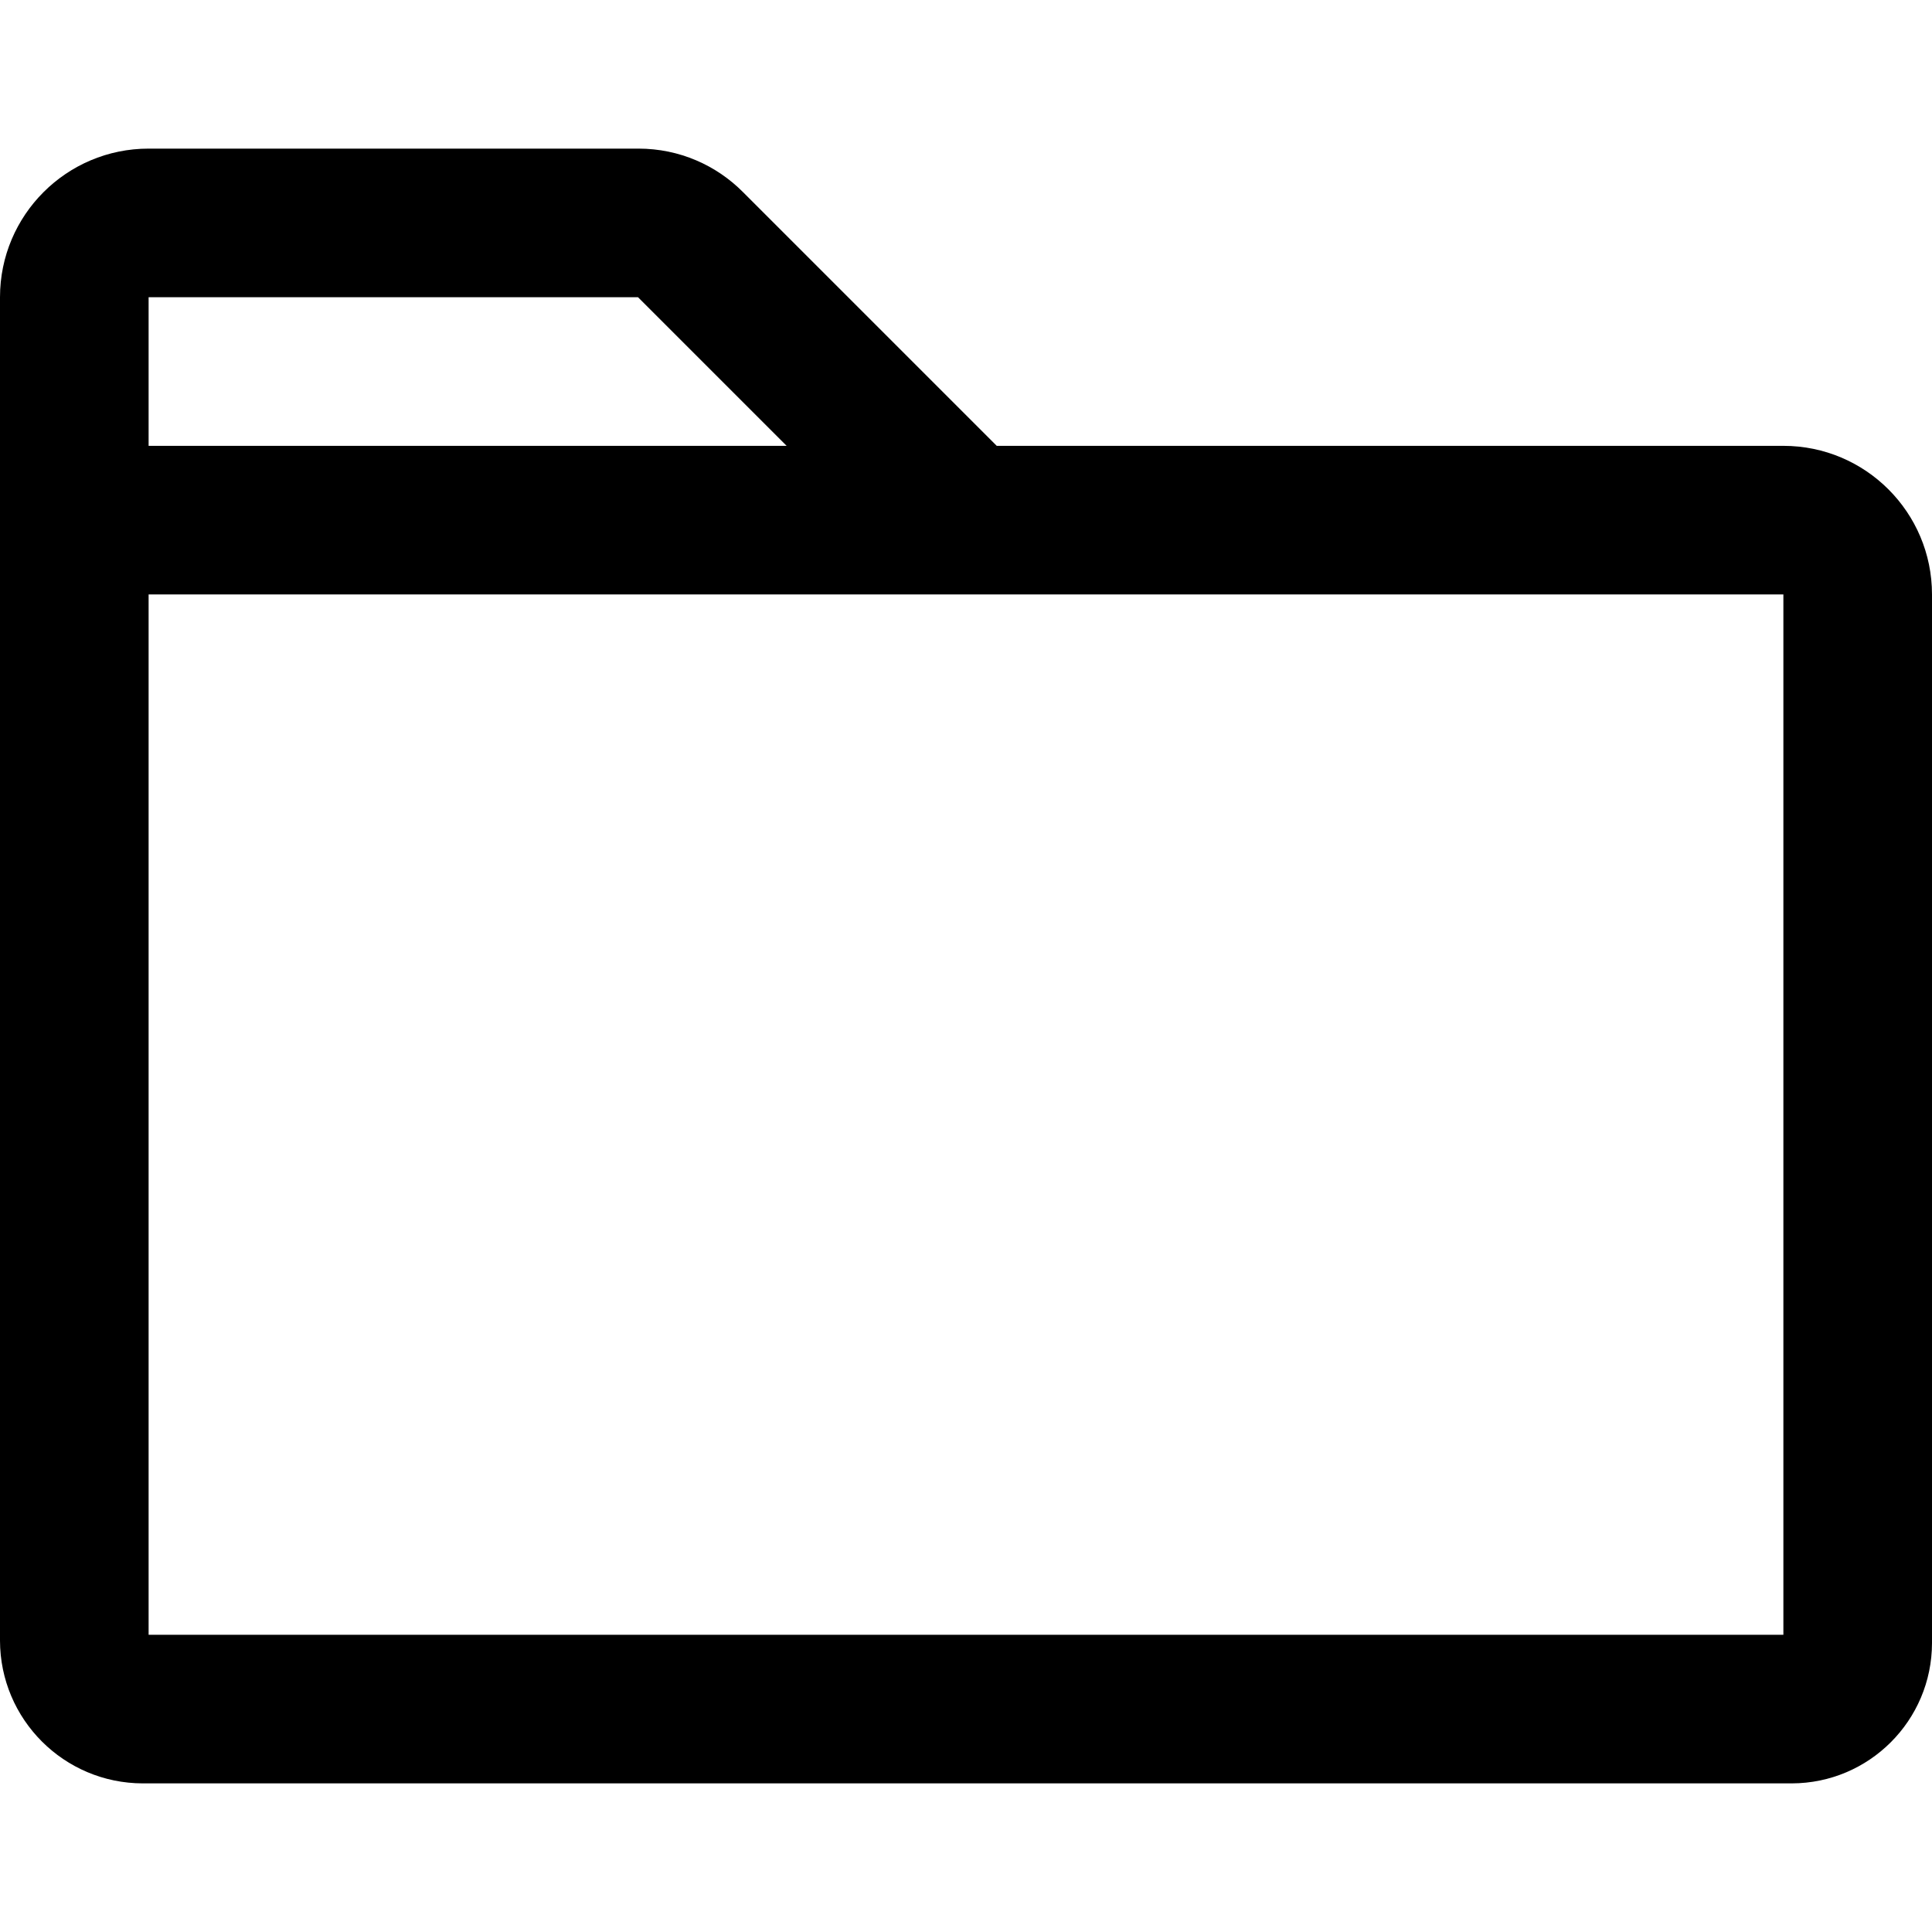
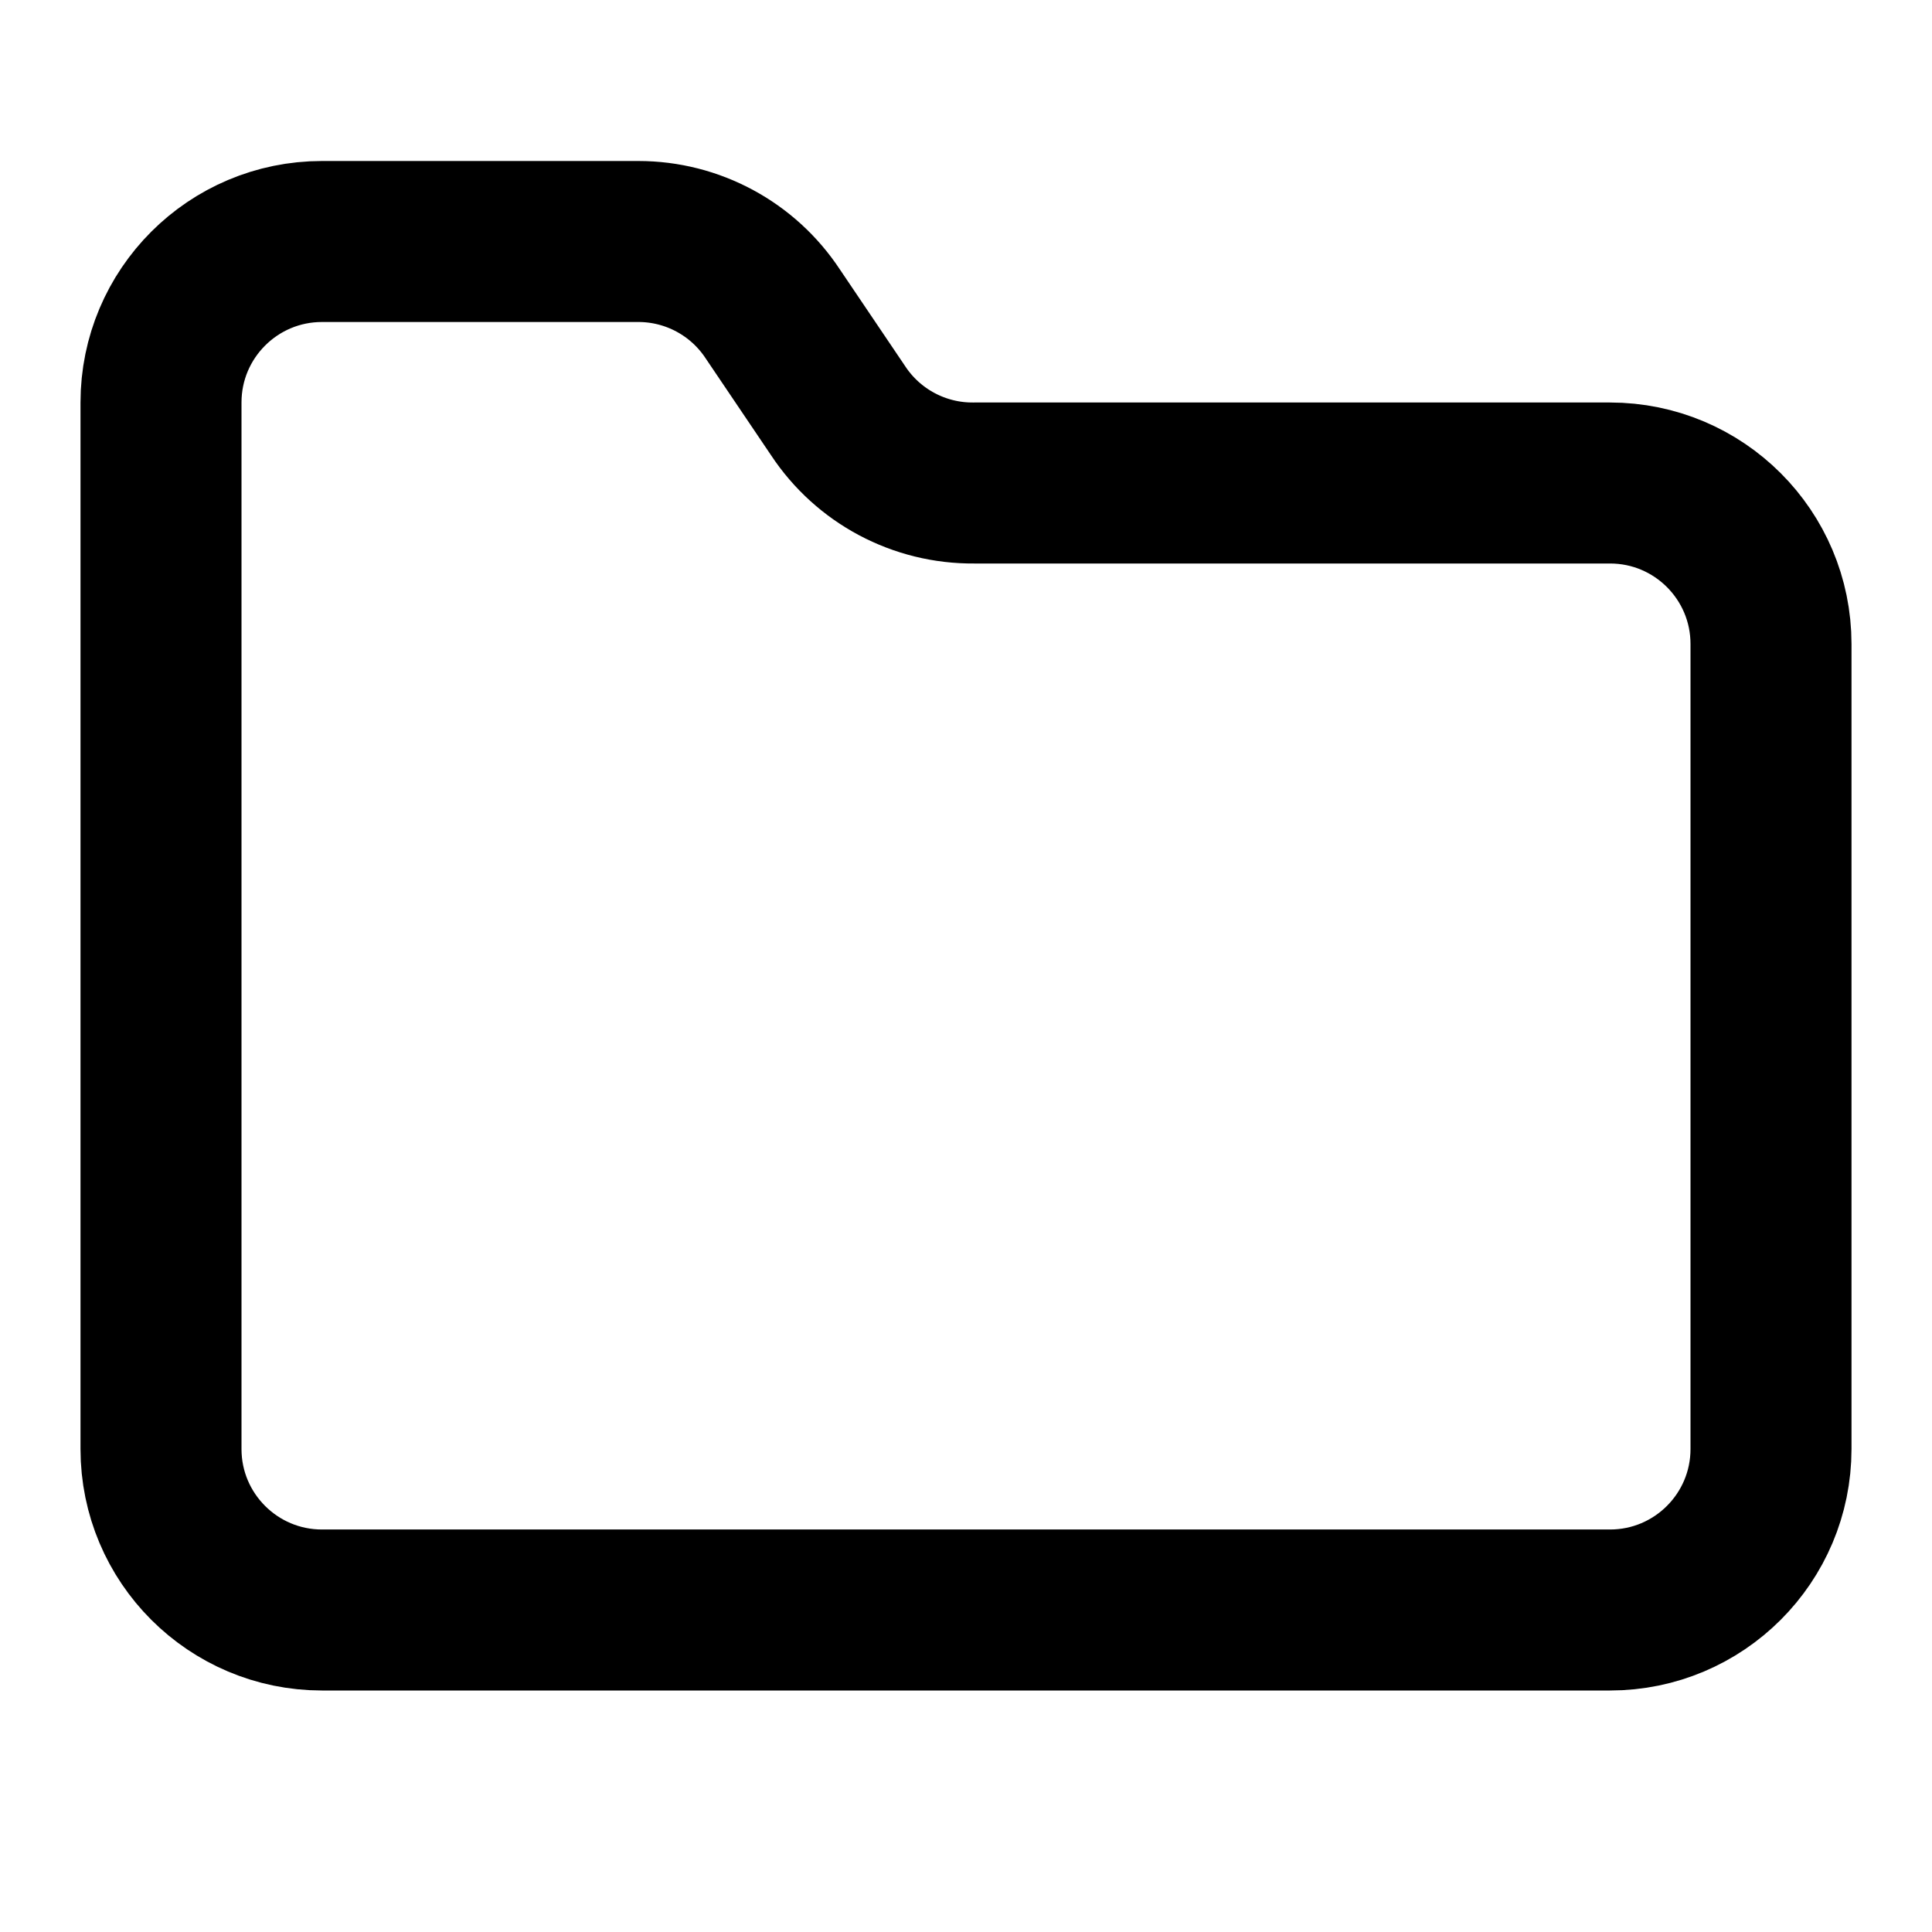
- <svg xmlns="http://www.w3.org/2000/svg" version="1.1" width="1024" height="1024" viewBox="0 0 1024 1024">
-   <path d="M945.229 236.308h-416.935l-134.449-134.449c-14.151-14.261-33.76-23.089-55.43-23.089-0.087 0-0.176 0-0.263 0h-259.383c-43.503 0-78.769 35.266-78.769 78.769v0 711.975c0.057 41.794 33.922 75.662 75.712 75.717h873.9c41.061-0.055 74.332-33.327 74.388-74.383v-555.771c0-43.503-35.266-78.769-78.769-78.769v0zM78.767 157.538h259.397l78.769 78.769h-338.166zM945.229 866.462h-866.462v-551.385h866.462z" />
+ <svg xmlns="http://www.w3.org/2000/svg" width="24" height="24" viewBox="0 0 24 24" fill="none" stroke="currentColor" stroke-width="2" stroke-linecap="round" stroke-linejoin="round">
+   <path d="M20 20a2 2 0 0 0 2-2V8a2 2 0 0 0-2-2h-7.9a2 2 0 0 1-1.69-.9L9.6 3.9A2 2 0 0 0 7.93 3H4a2 2 0 0 0-2 2v13a2 2 0 0 0 2 2Z" />
</svg>
